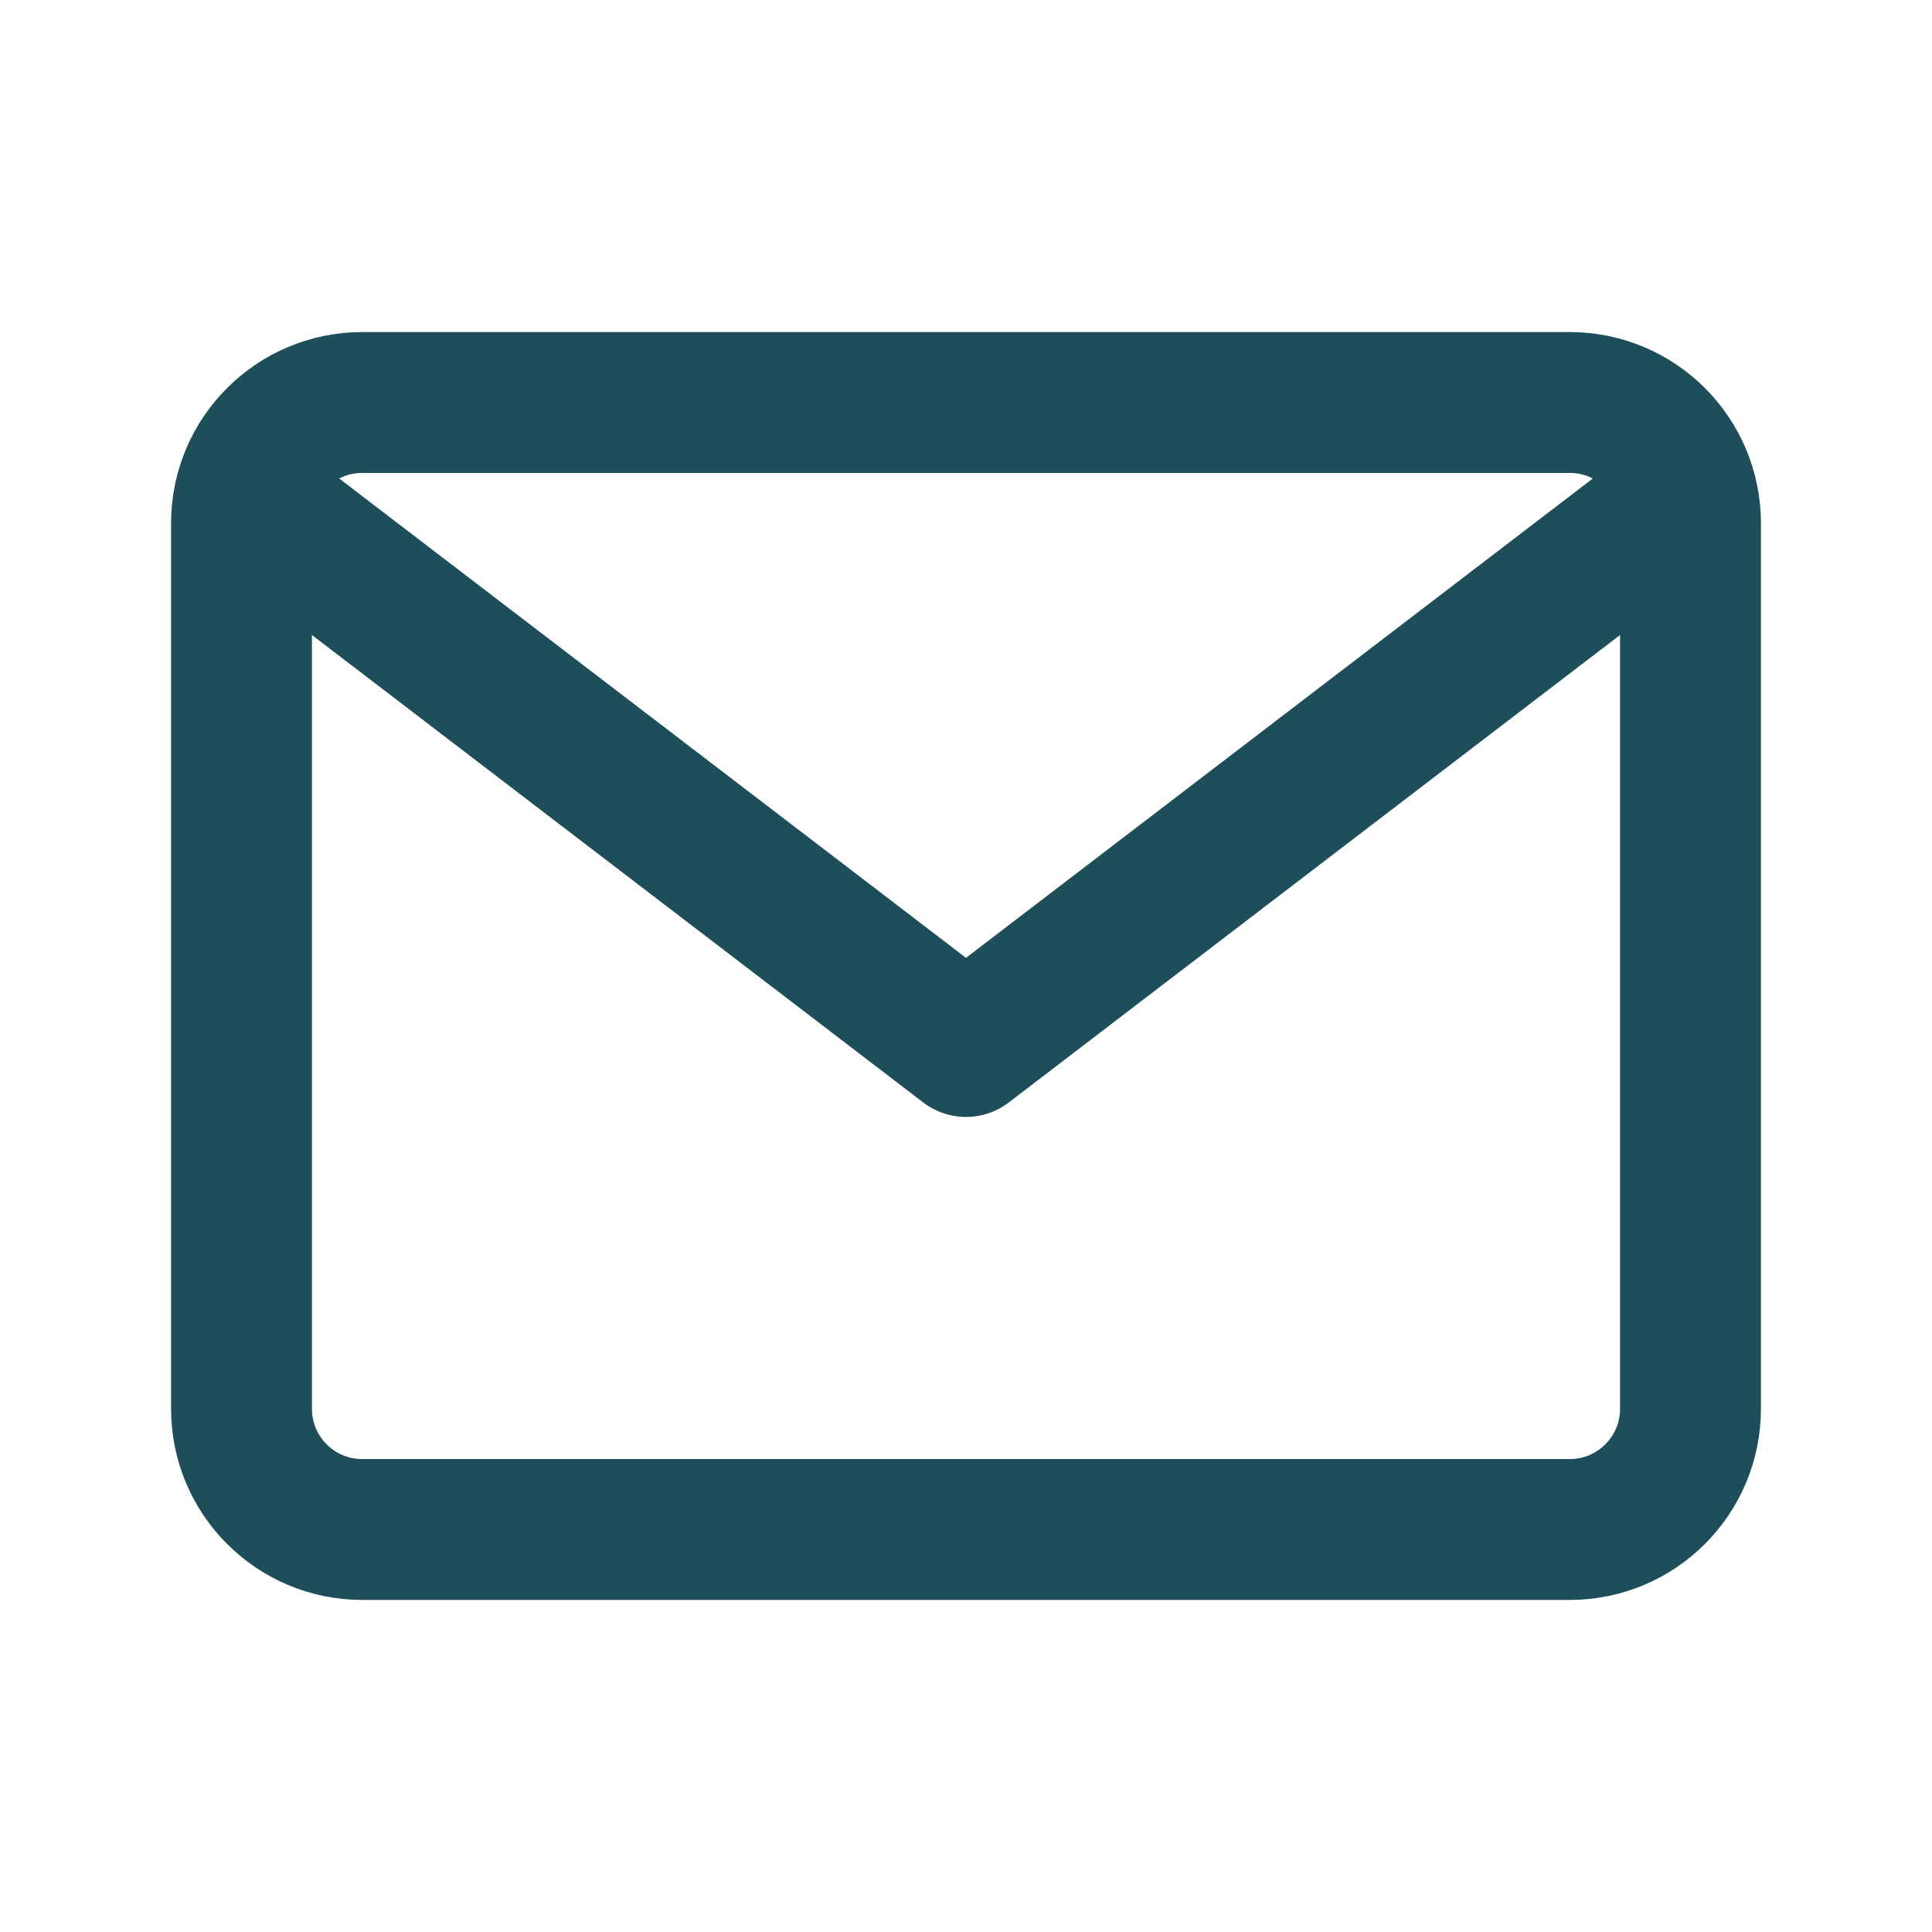
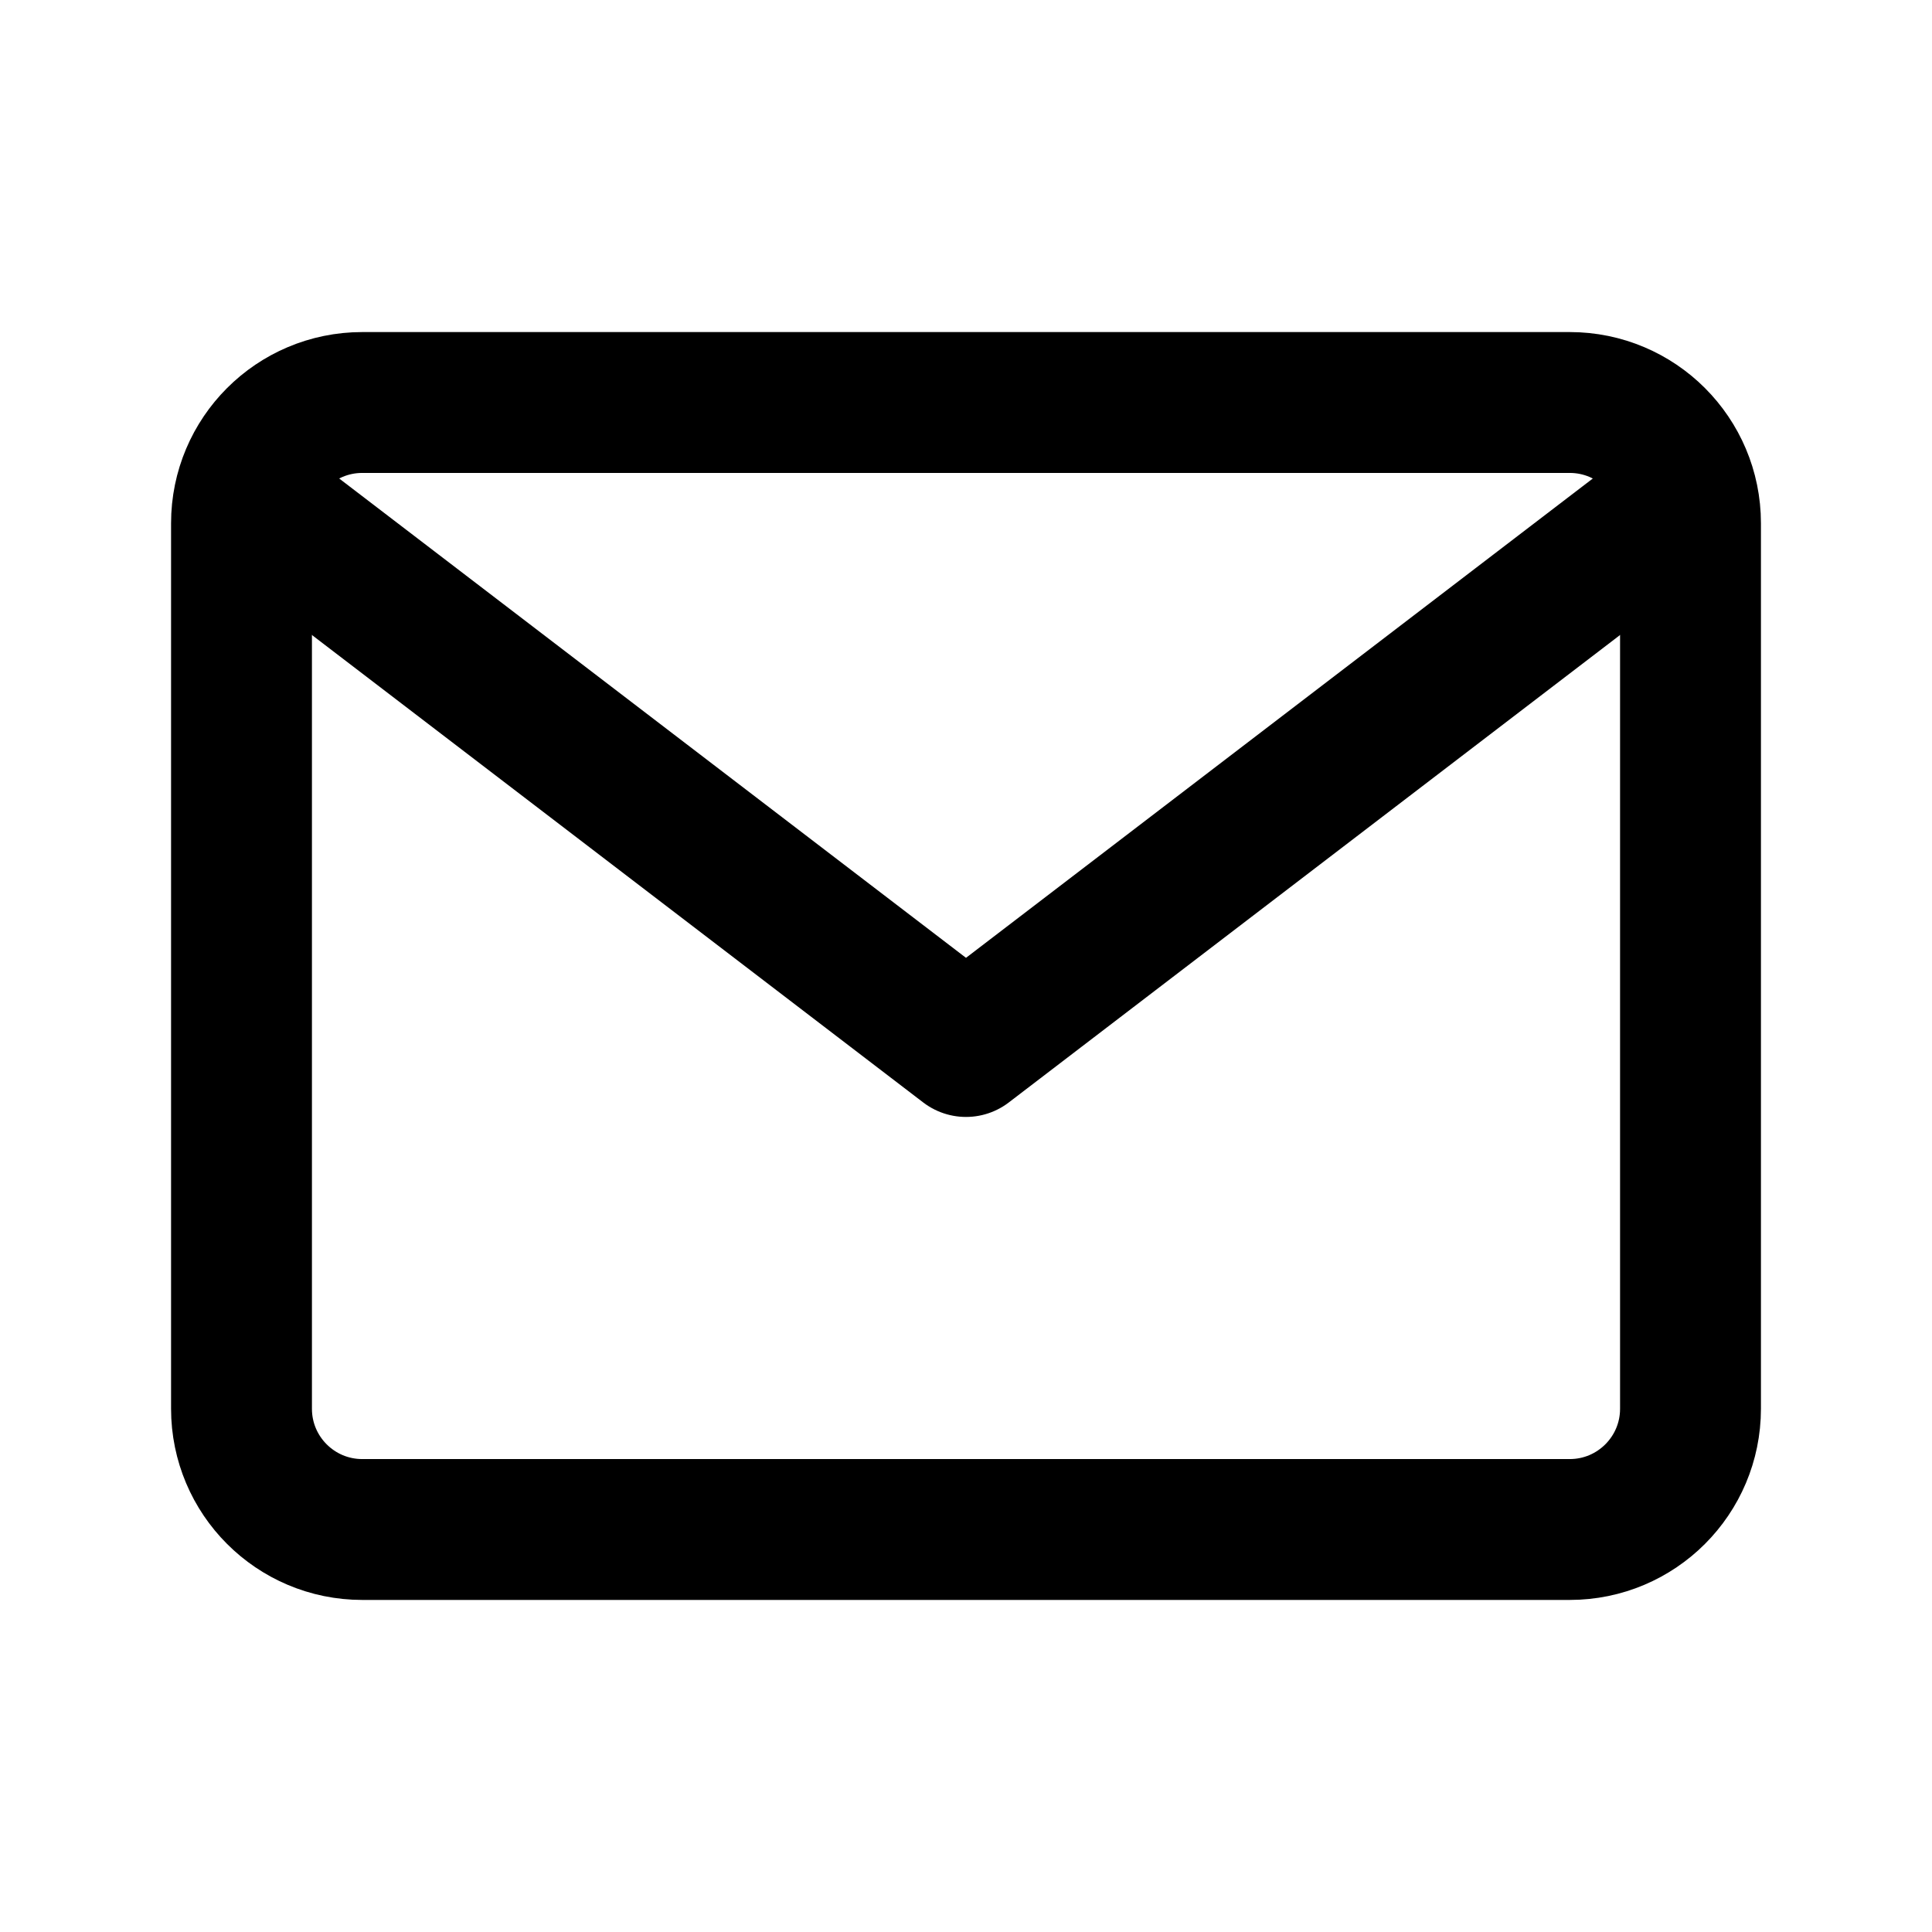
- <svg xmlns="http://www.w3.org/2000/svg" viewBox="0 0 24 24" fill="none" stroke="#1F4E5B" stroke-width="1.75" stroke-linecap="round" stroke-linejoin="round" role="img">
+ <svg xmlns="http://www.w3.org/2000/svg" viewBox="0 0 24 24" fill="none" stroke="currentColor" stroke-width="1.75" stroke-linecap="round" stroke-linejoin="round" role="img">
  <rect x="3" y="5" width="18" height="14" rx="1.5" />
  <polyline points="3.5 6.5 12 13 20.5 6.5" />
</svg>
